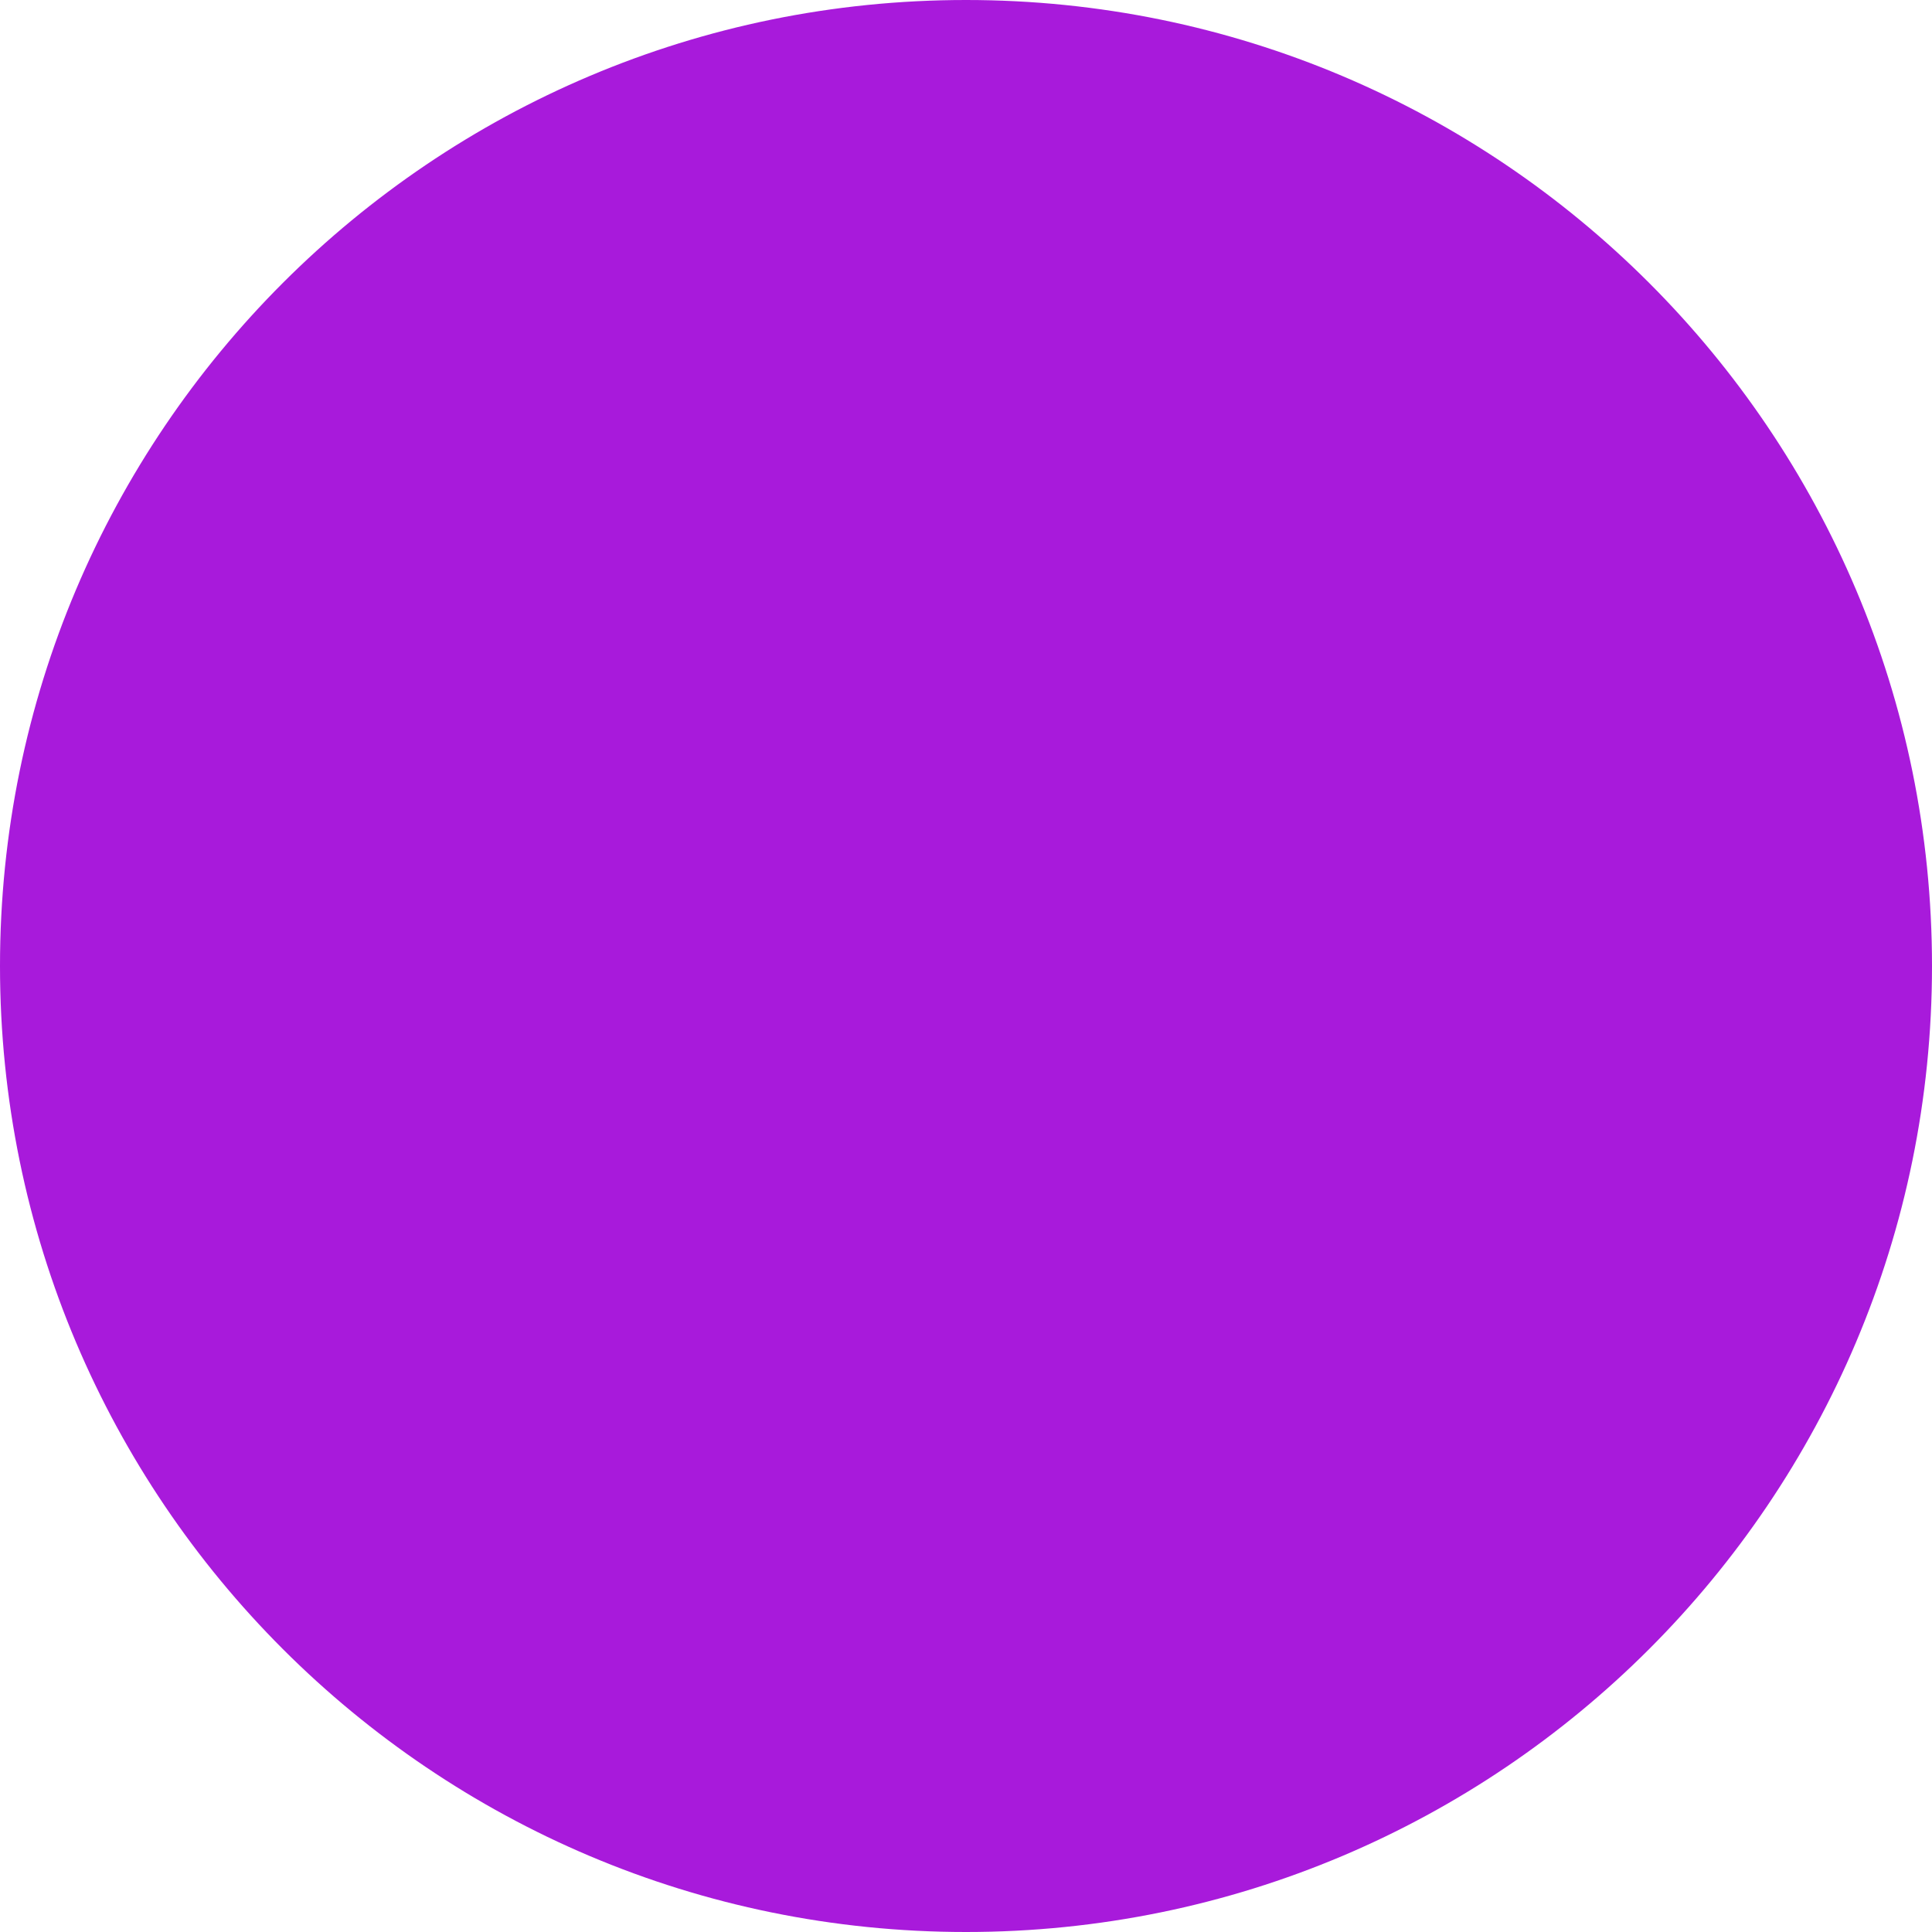
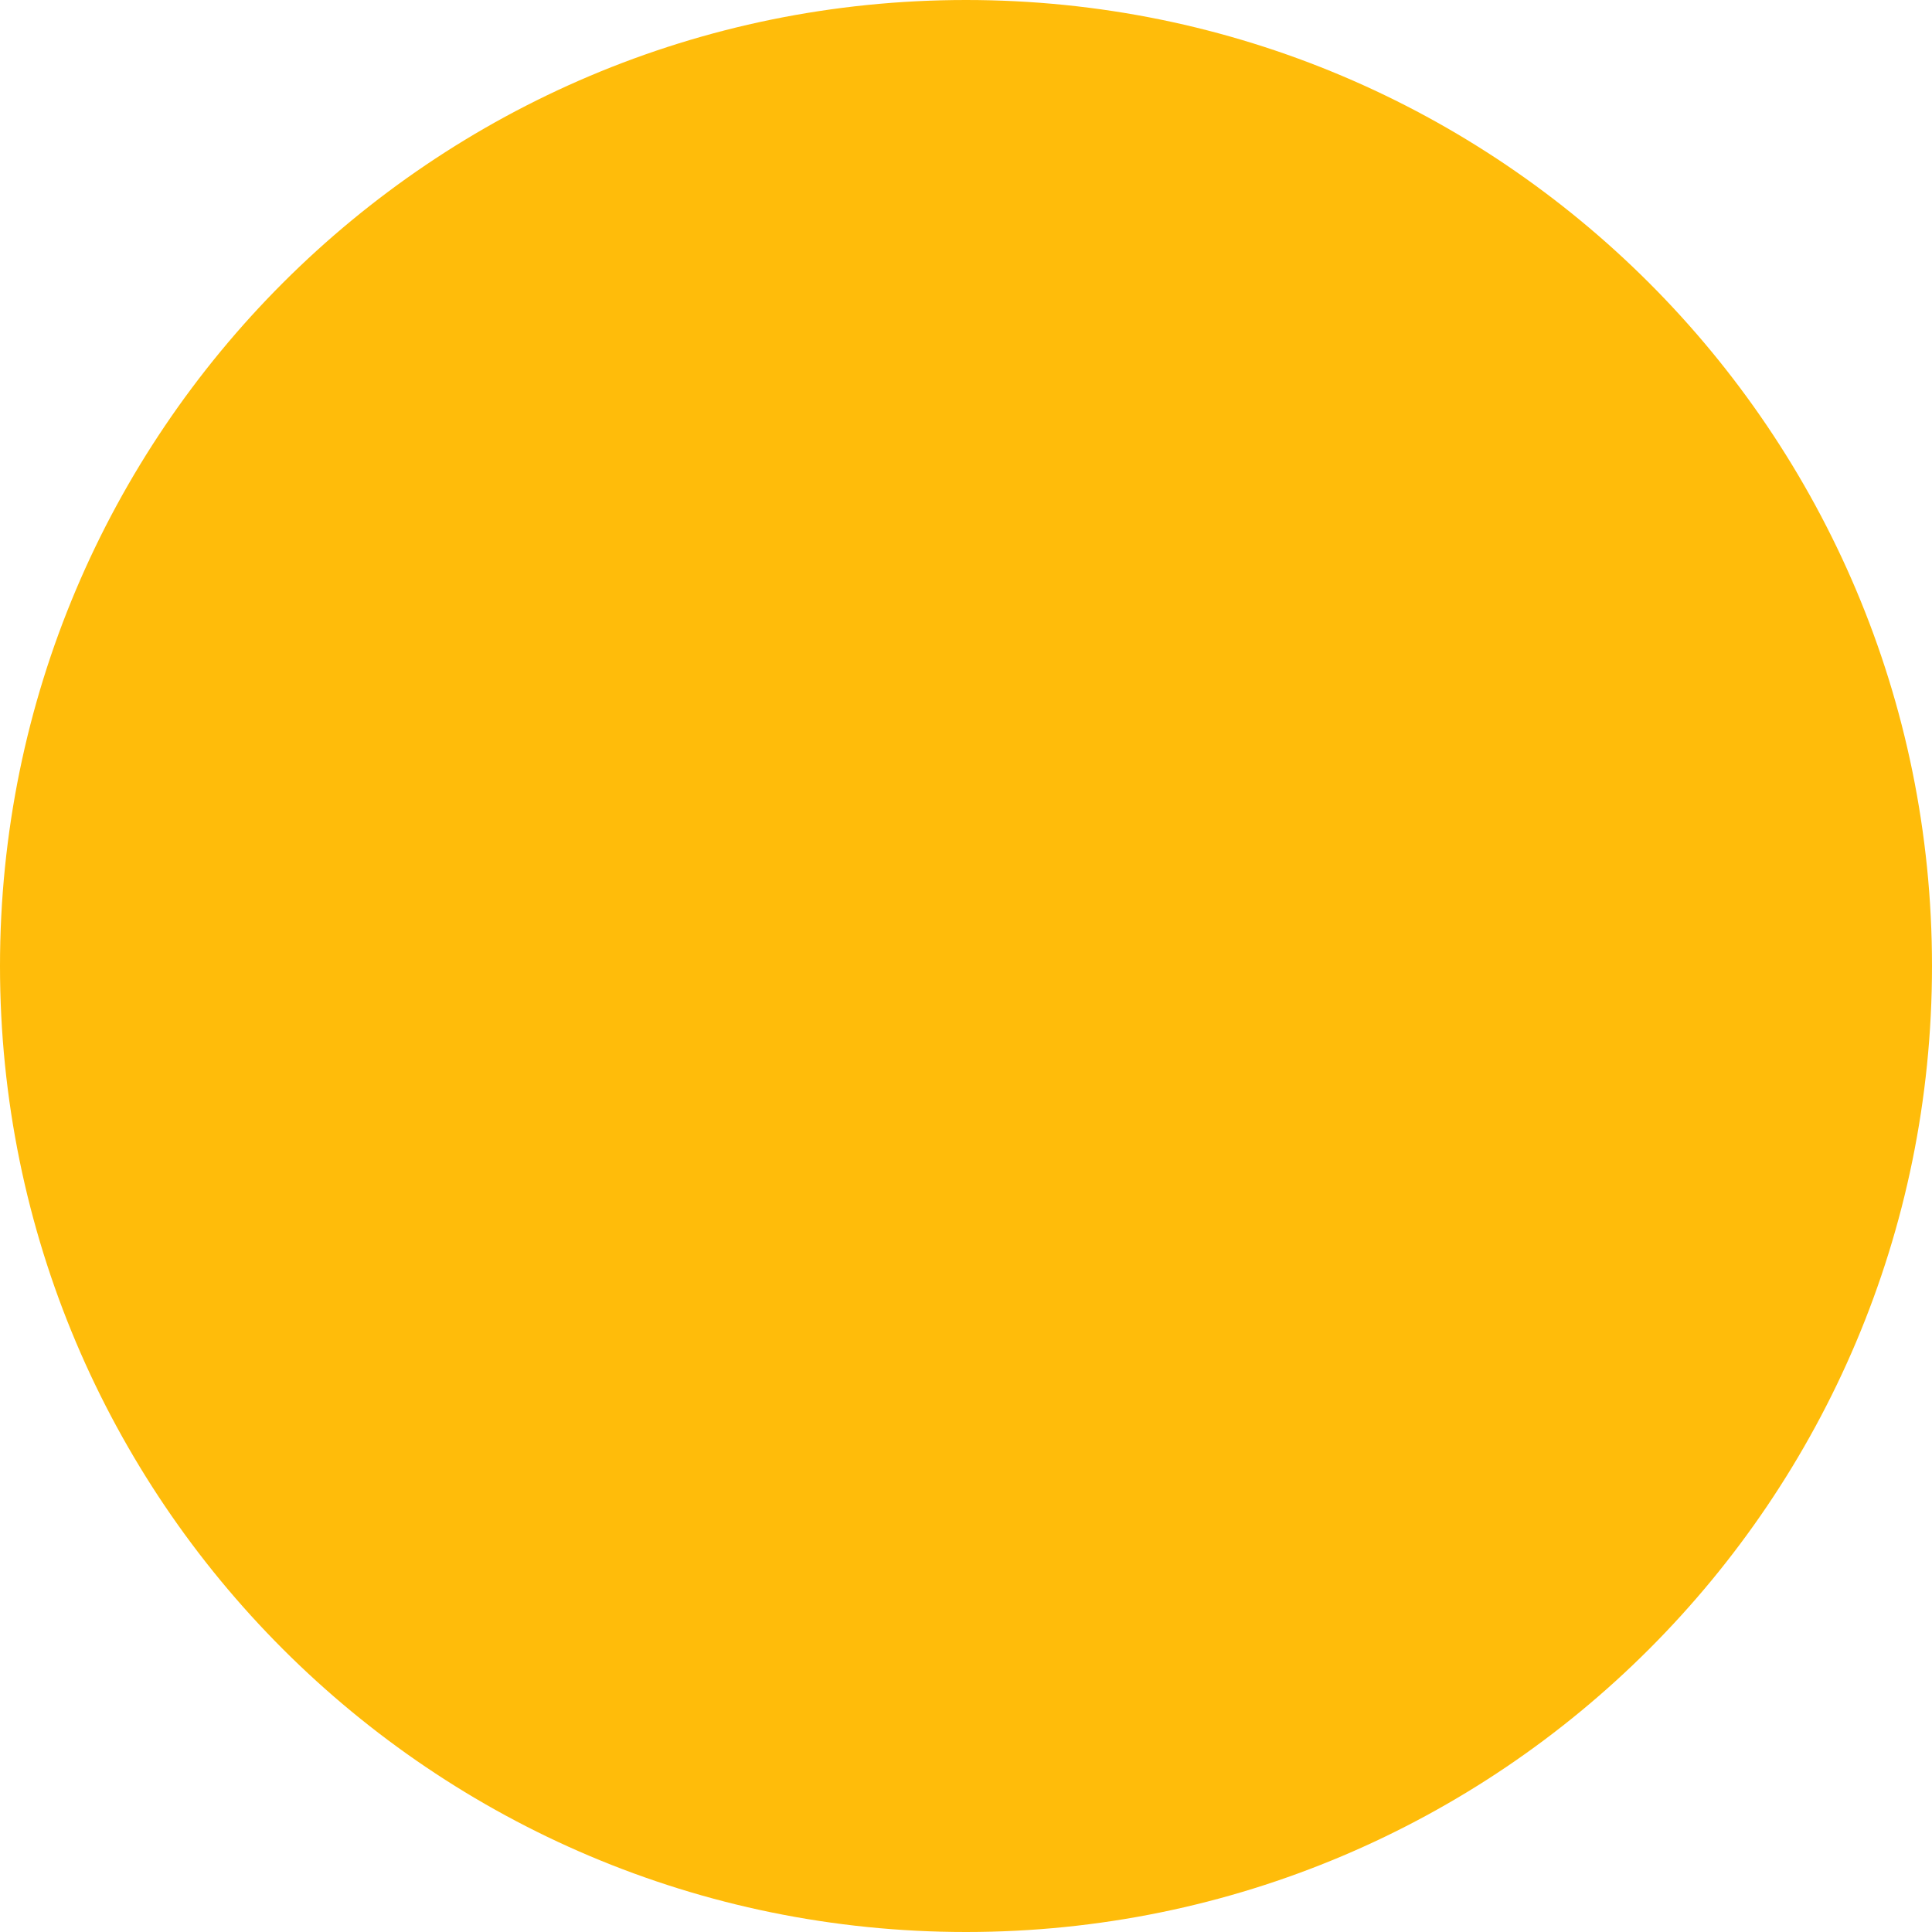
<svg xmlns="http://www.w3.org/2000/svg" width="24" height="24" viewBox="0 0 24 24" fill="none">
  <path id="pagination" d="M12 0C5.371 0 0 5.371 0 12C0 18.629 5.371 24 12 24C18.629 24 24 18.629 24 12C24 5.371 18.629 0 12 0Z" fill="url(#paint0_linear)" />
  <defs>
    <linearGradient id="paint0_linear" x1="0.108" y1="-0.139" x2="23.892" y2="23.644" gradientUnits="userSpaceOnUse">
-       <stop stop-color="#a81adb" />
-       <stop offset="1" stop-color="#a81adb" />
+       <stop stop-color="#ffbc0a" />
+       <stop offset="1" stop-color="#ffbc0a" />
    </linearGradient>
  </defs>
</svg>
